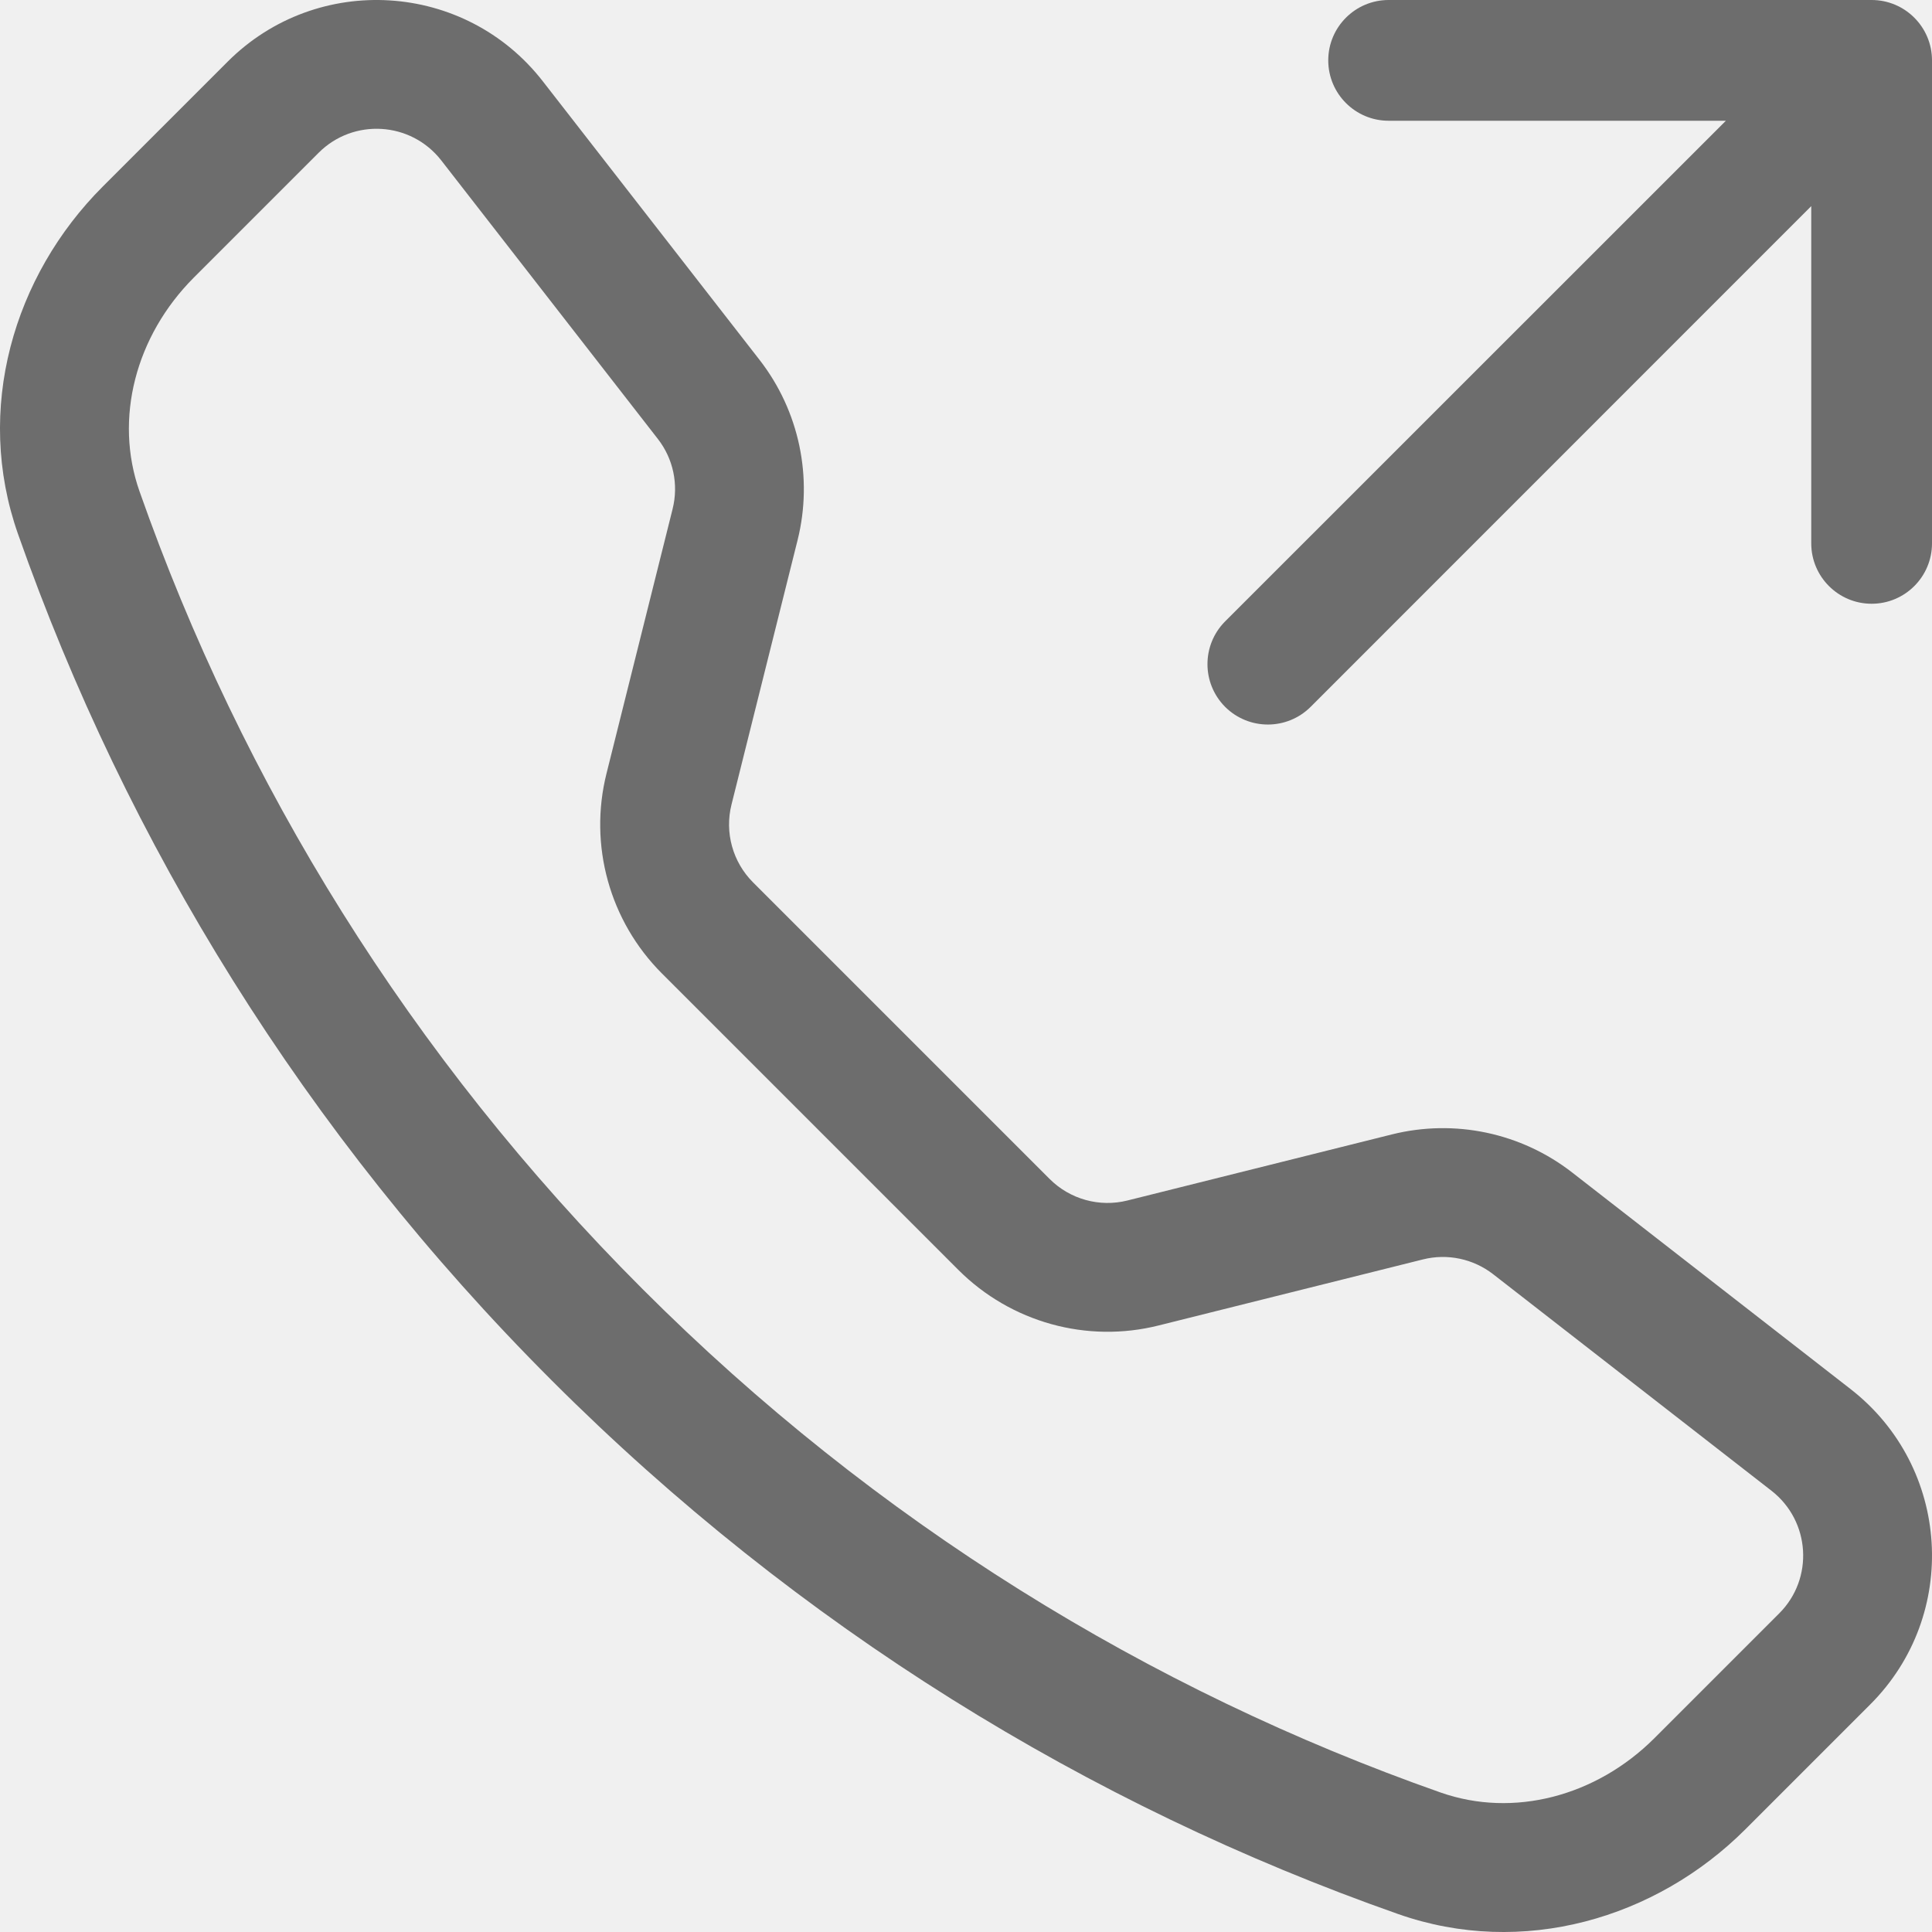
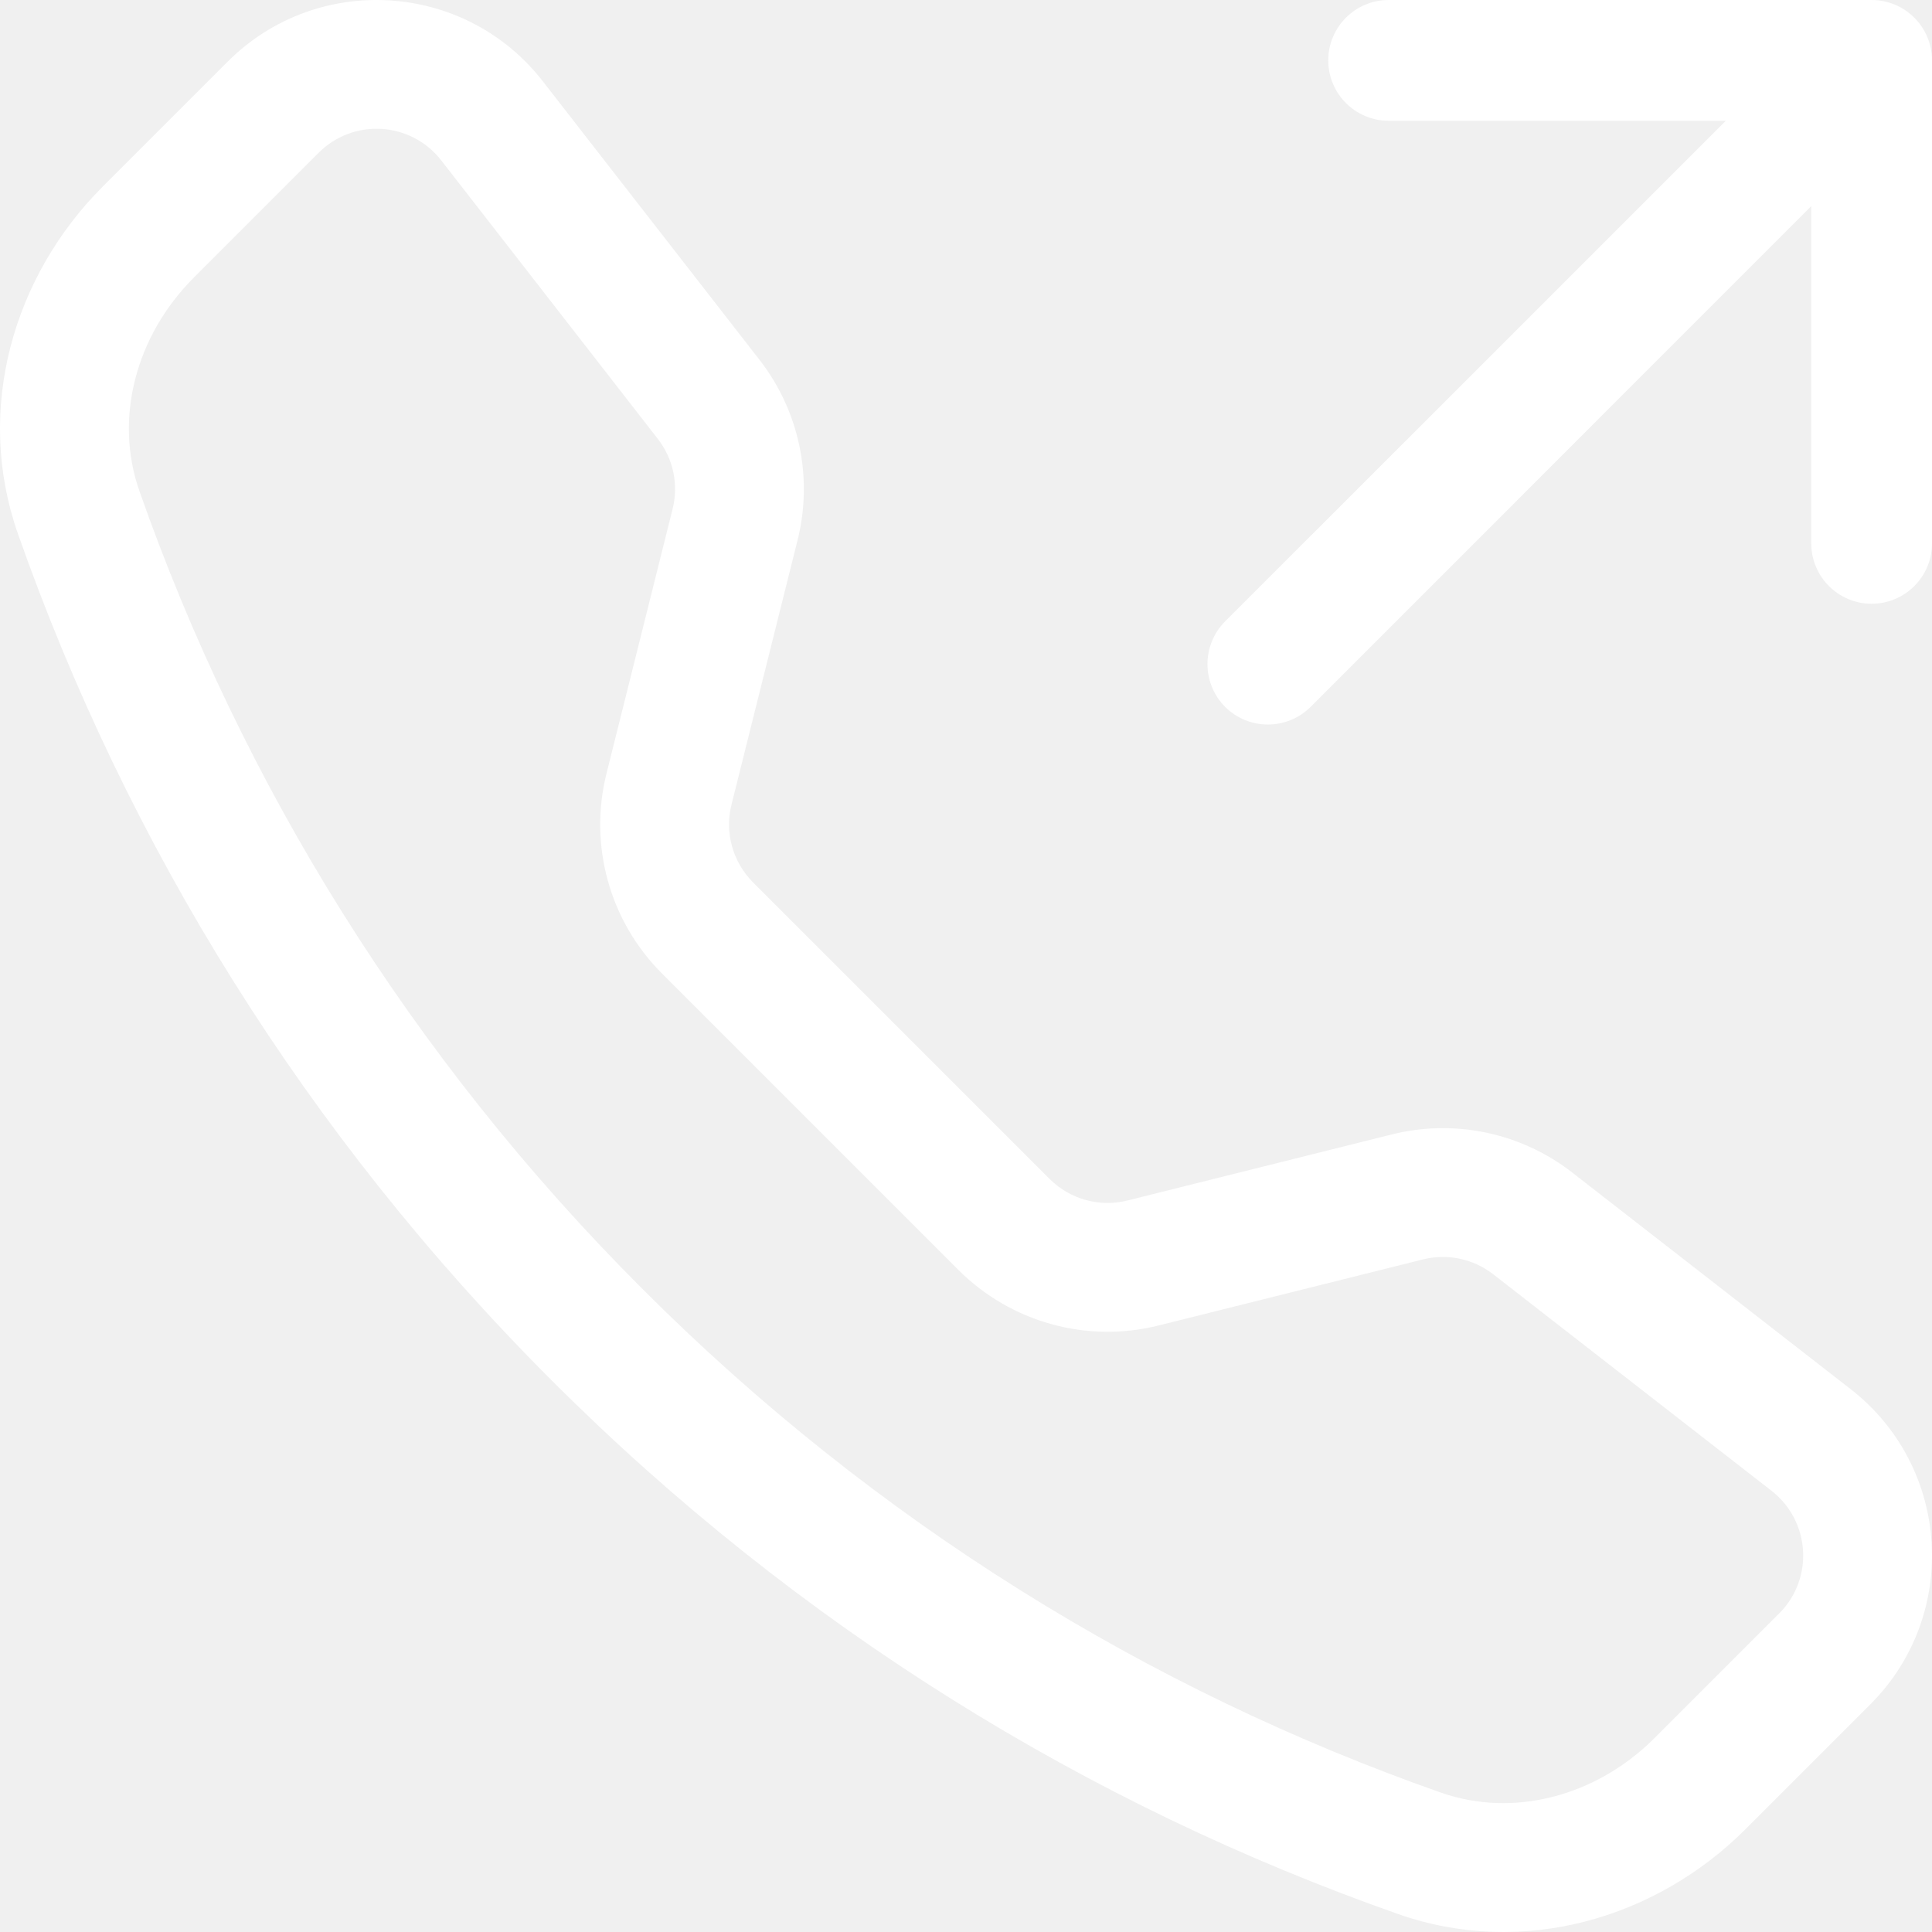
- <svg xmlns="http://www.w3.org/2000/svg" width="16" height="16" viewBox="0 0 16 16" fill="none">
-   <path d="M3.654 1.328C3.403 1.006 2.927 0.977 2.639 1.265L1.605 2.299C1.122 2.783 0.944 3.468 1.155 4.068C2.003 6.481 3.392 8.747 5.323 10.677C7.253 12.608 9.519 13.997 11.931 14.845C12.532 15.056 13.217 14.878 13.701 14.395L14.735 13.361C15.023 13.073 14.993 12.597 14.671 12.346L12.365 10.552C12.201 10.425 11.987 10.379 11.784 10.43L9.595 10.977C9.001 11.126 8.372 10.951 7.938 10.518L5.482 8.062C5.048 7.628 4.874 6.999 5.023 6.405L5.57 4.216C5.621 4.013 5.576 3.799 5.448 3.635L3.654 1.328ZM1.885 0.511C2.627 -0.231 3.852 -0.155 4.496 0.674L6.29 2.98C6.619 3.403 6.735 3.954 6.605 4.474L6.058 6.663C6 6.894 6.068 7.139 6.236 7.307L8.693 9.764C8.861 9.932 9.106 10 9.337 9.942L11.526 9.395C12.046 9.265 12.597 9.381 13.02 9.71L15.326 11.504C16.155 12.149 16.231 13.373 15.489 14.115L14.455 15.149C13.715 15.889 12.609 16.214 11.578 15.851C9.018 14.951 6.614 13.477 4.568 11.431C2.523 9.386 1.049 6.982 0.149 4.422C-0.214 3.391 0.111 2.285 0.851 1.545L1.885 0.511Z" fill="#6D6D6D" />
-   <path d="M11 0.5C11 0.224 11.224 0 11.5 0H15.5C15.776 0 16 0.224 16 0.5V4.5C16 4.776 15.776 5 15.5 5C15.224 5 15 4.776 15 4.5V1.707L10.854 5.854C10.658 6.049 10.342 6.049 10.146 5.854C9.951 5.658 9.951 5.342 10.146 5.146L14.293 1H11.5C11.224 1 11 0.776 11 0.5Z" fill="#6D6D6D" />
+ <svg xmlns="http://www.w3.org/2000/svg" width="16" height="16" viewBox="0 0 16 16" fill="white">
+   <path d="M3.654 1.328C3.403 1.006 2.927 0.977 2.639 1.265L1.605 2.299C1.122 2.783 0.944 3.468 1.155 4.068C2.003 6.481 3.392 8.747 5.323 10.677C7.253 12.608 9.519 13.997 11.931 14.845C12.532 15.056 13.217 14.878 13.701 14.395L14.735 13.361C15.023 13.073 14.993 12.597 14.671 12.346L12.365 10.552C12.201 10.425 11.987 10.379 11.784 10.43L9.595 10.977C9.001 11.126 8.372 10.951 7.938 10.518L5.482 8.062C5.048 7.628 4.874 6.999 5.023 6.405L5.57 4.216C5.621 4.013 5.576 3.799 5.448 3.635L3.654 1.328ZM1.885 0.511C2.627 -0.231 3.852 -0.155 4.496 0.674L6.29 2.98C6.619 3.403 6.735 3.954 6.605 4.474L6.058 6.663C6 6.894 6.068 7.139 6.236 7.307L8.693 9.764C8.861 9.932 9.106 10 9.337 9.942L11.526 9.395C12.046 9.265 12.597 9.381 13.02 9.71L15.326 11.504C16.155 12.149 16.231 13.373 15.489 14.115L14.455 15.149C13.715 15.889 12.609 16.214 11.578 15.851C9.018 14.951 6.614 13.477 4.568 11.431C2.523 9.386 1.049 6.982 0.149 4.422C-0.214 3.391 0.111 2.285 0.851 1.545L1.885 0.511Z" fill="white" />
+   <path d="M11 0.5C11 0.224 11.224 0 11.5 0H15.5C15.776 0 16 0.224 16 0.5V4.5C16 4.776 15.776 5 15.5 5C15.224 5 15 4.776 15 4.5V1.707L10.854 5.854C10.658 6.049 10.342 6.049 10.146 5.854C9.951 5.658 9.951 5.342 10.146 5.146L14.293 1H11.5C11.224 1 11 0.776 11 0.5Z" fill="white" />
</svg>
